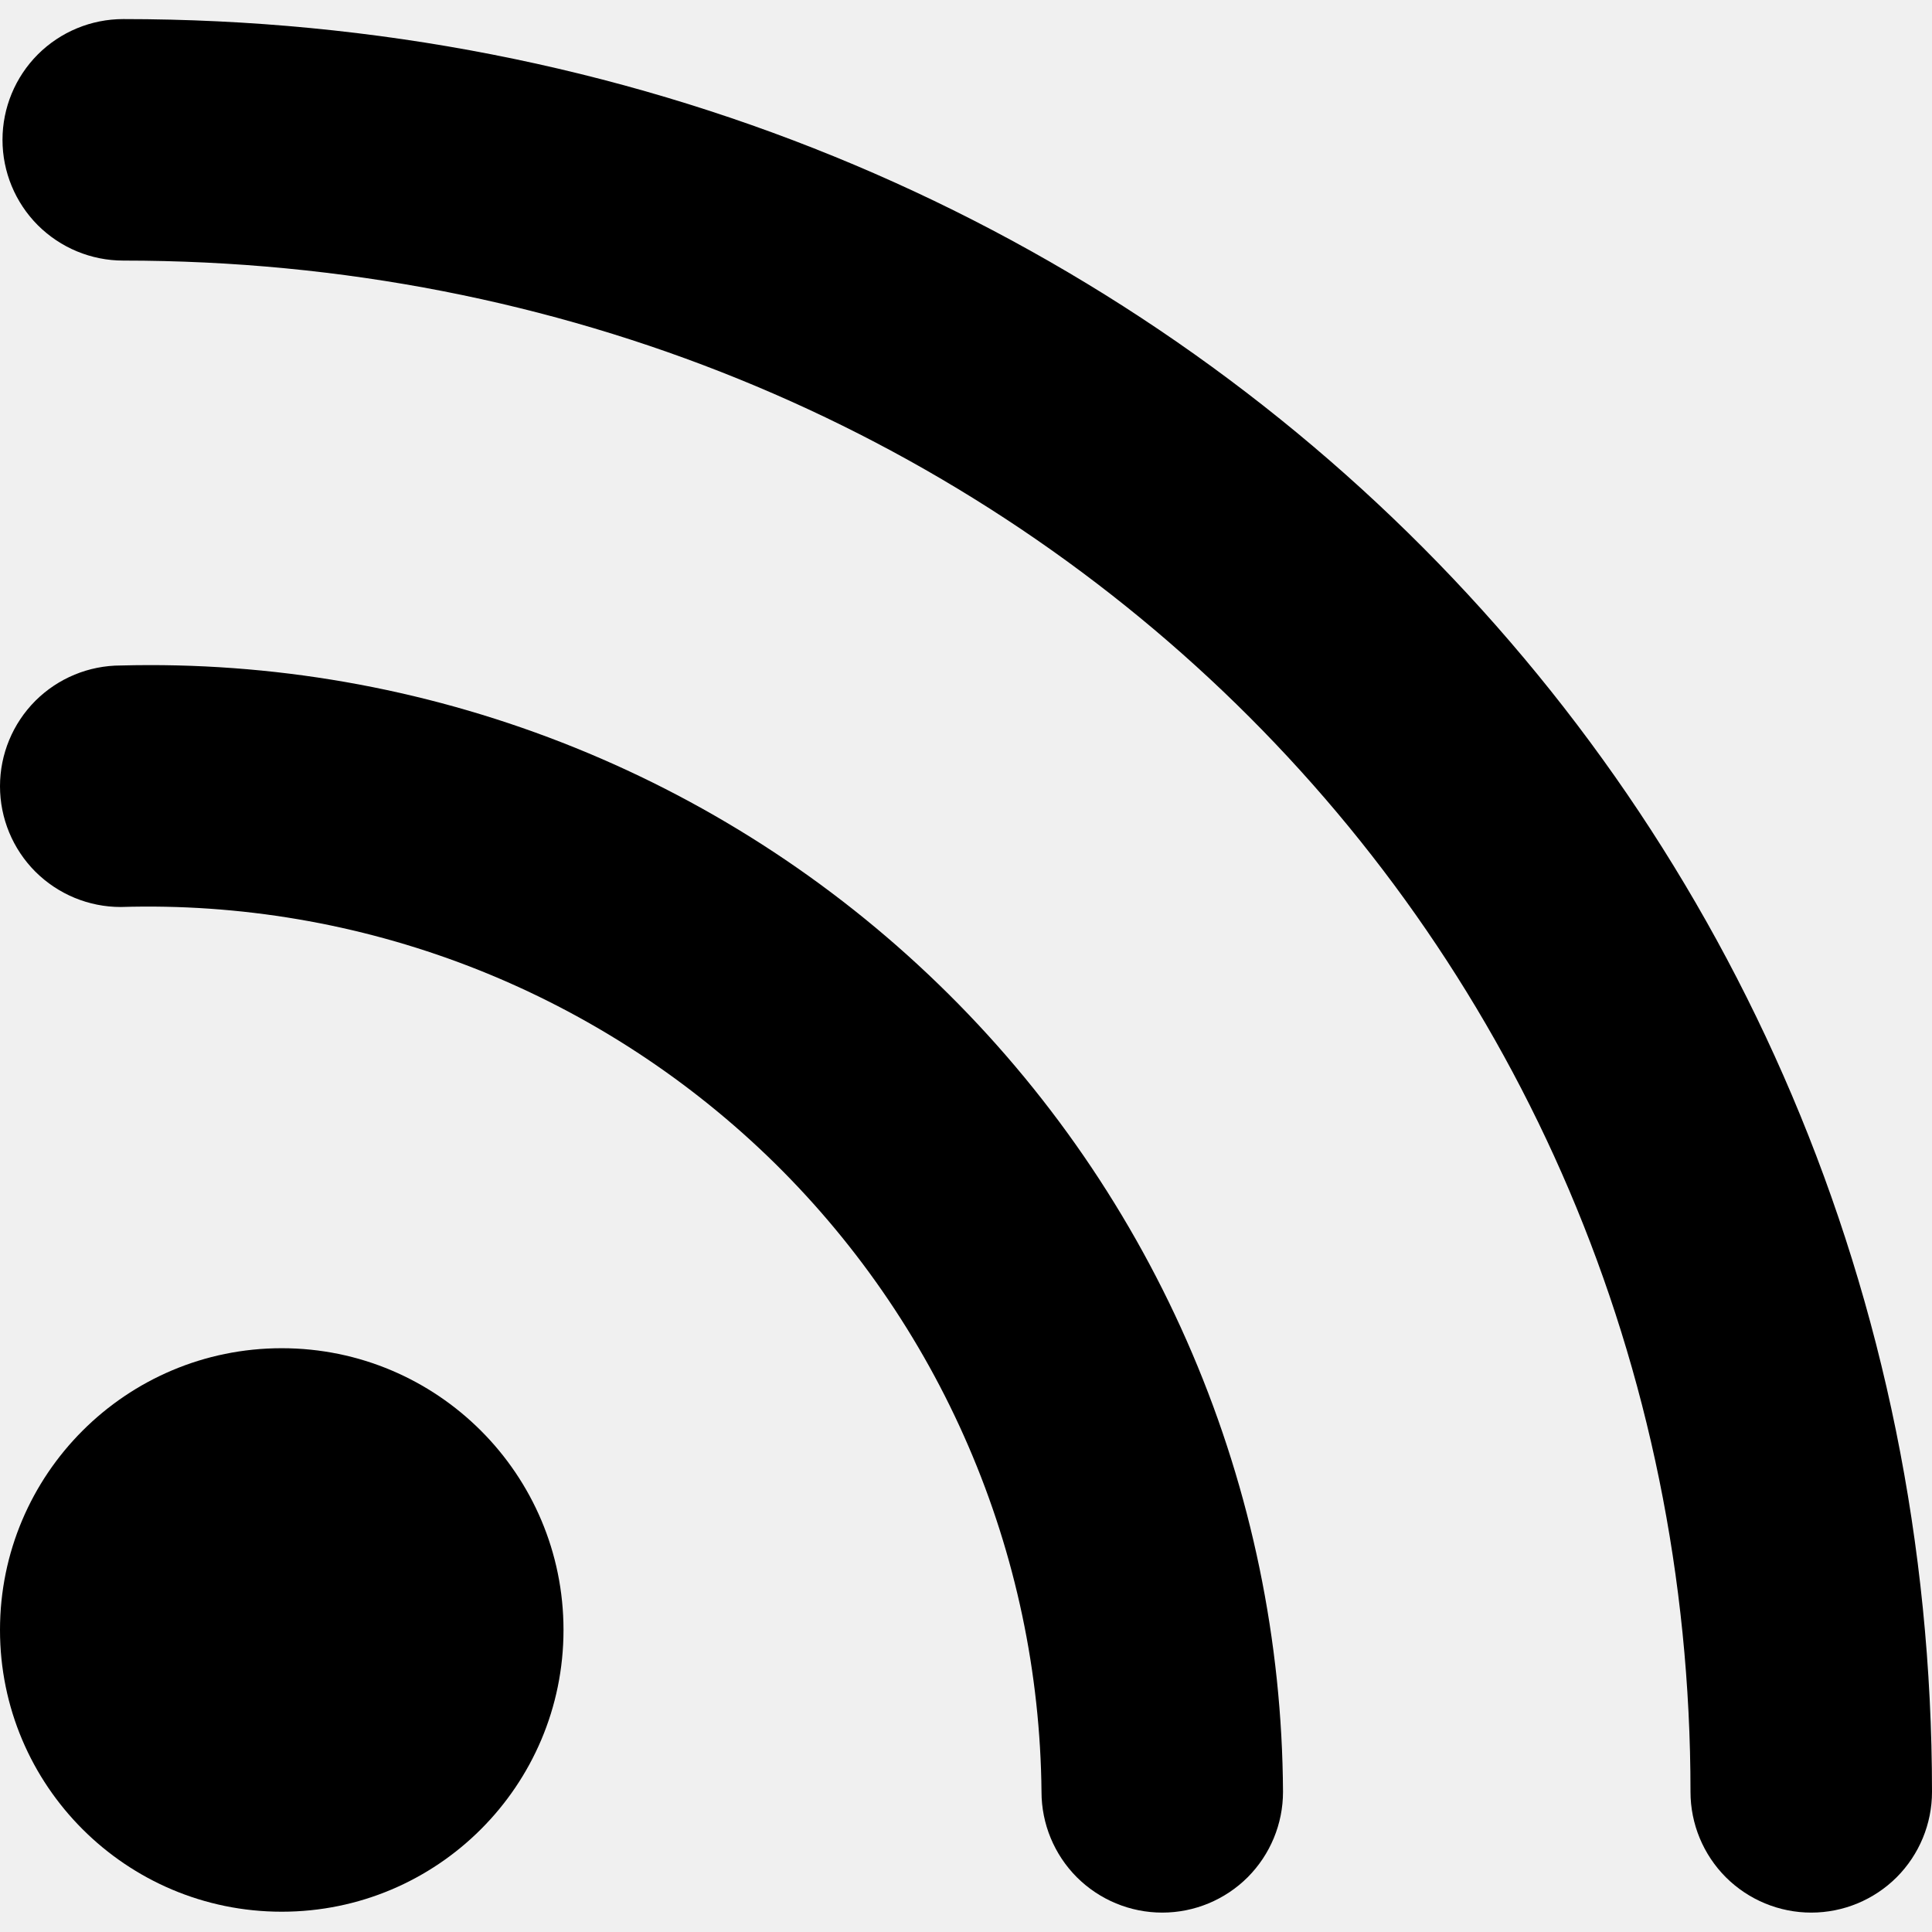
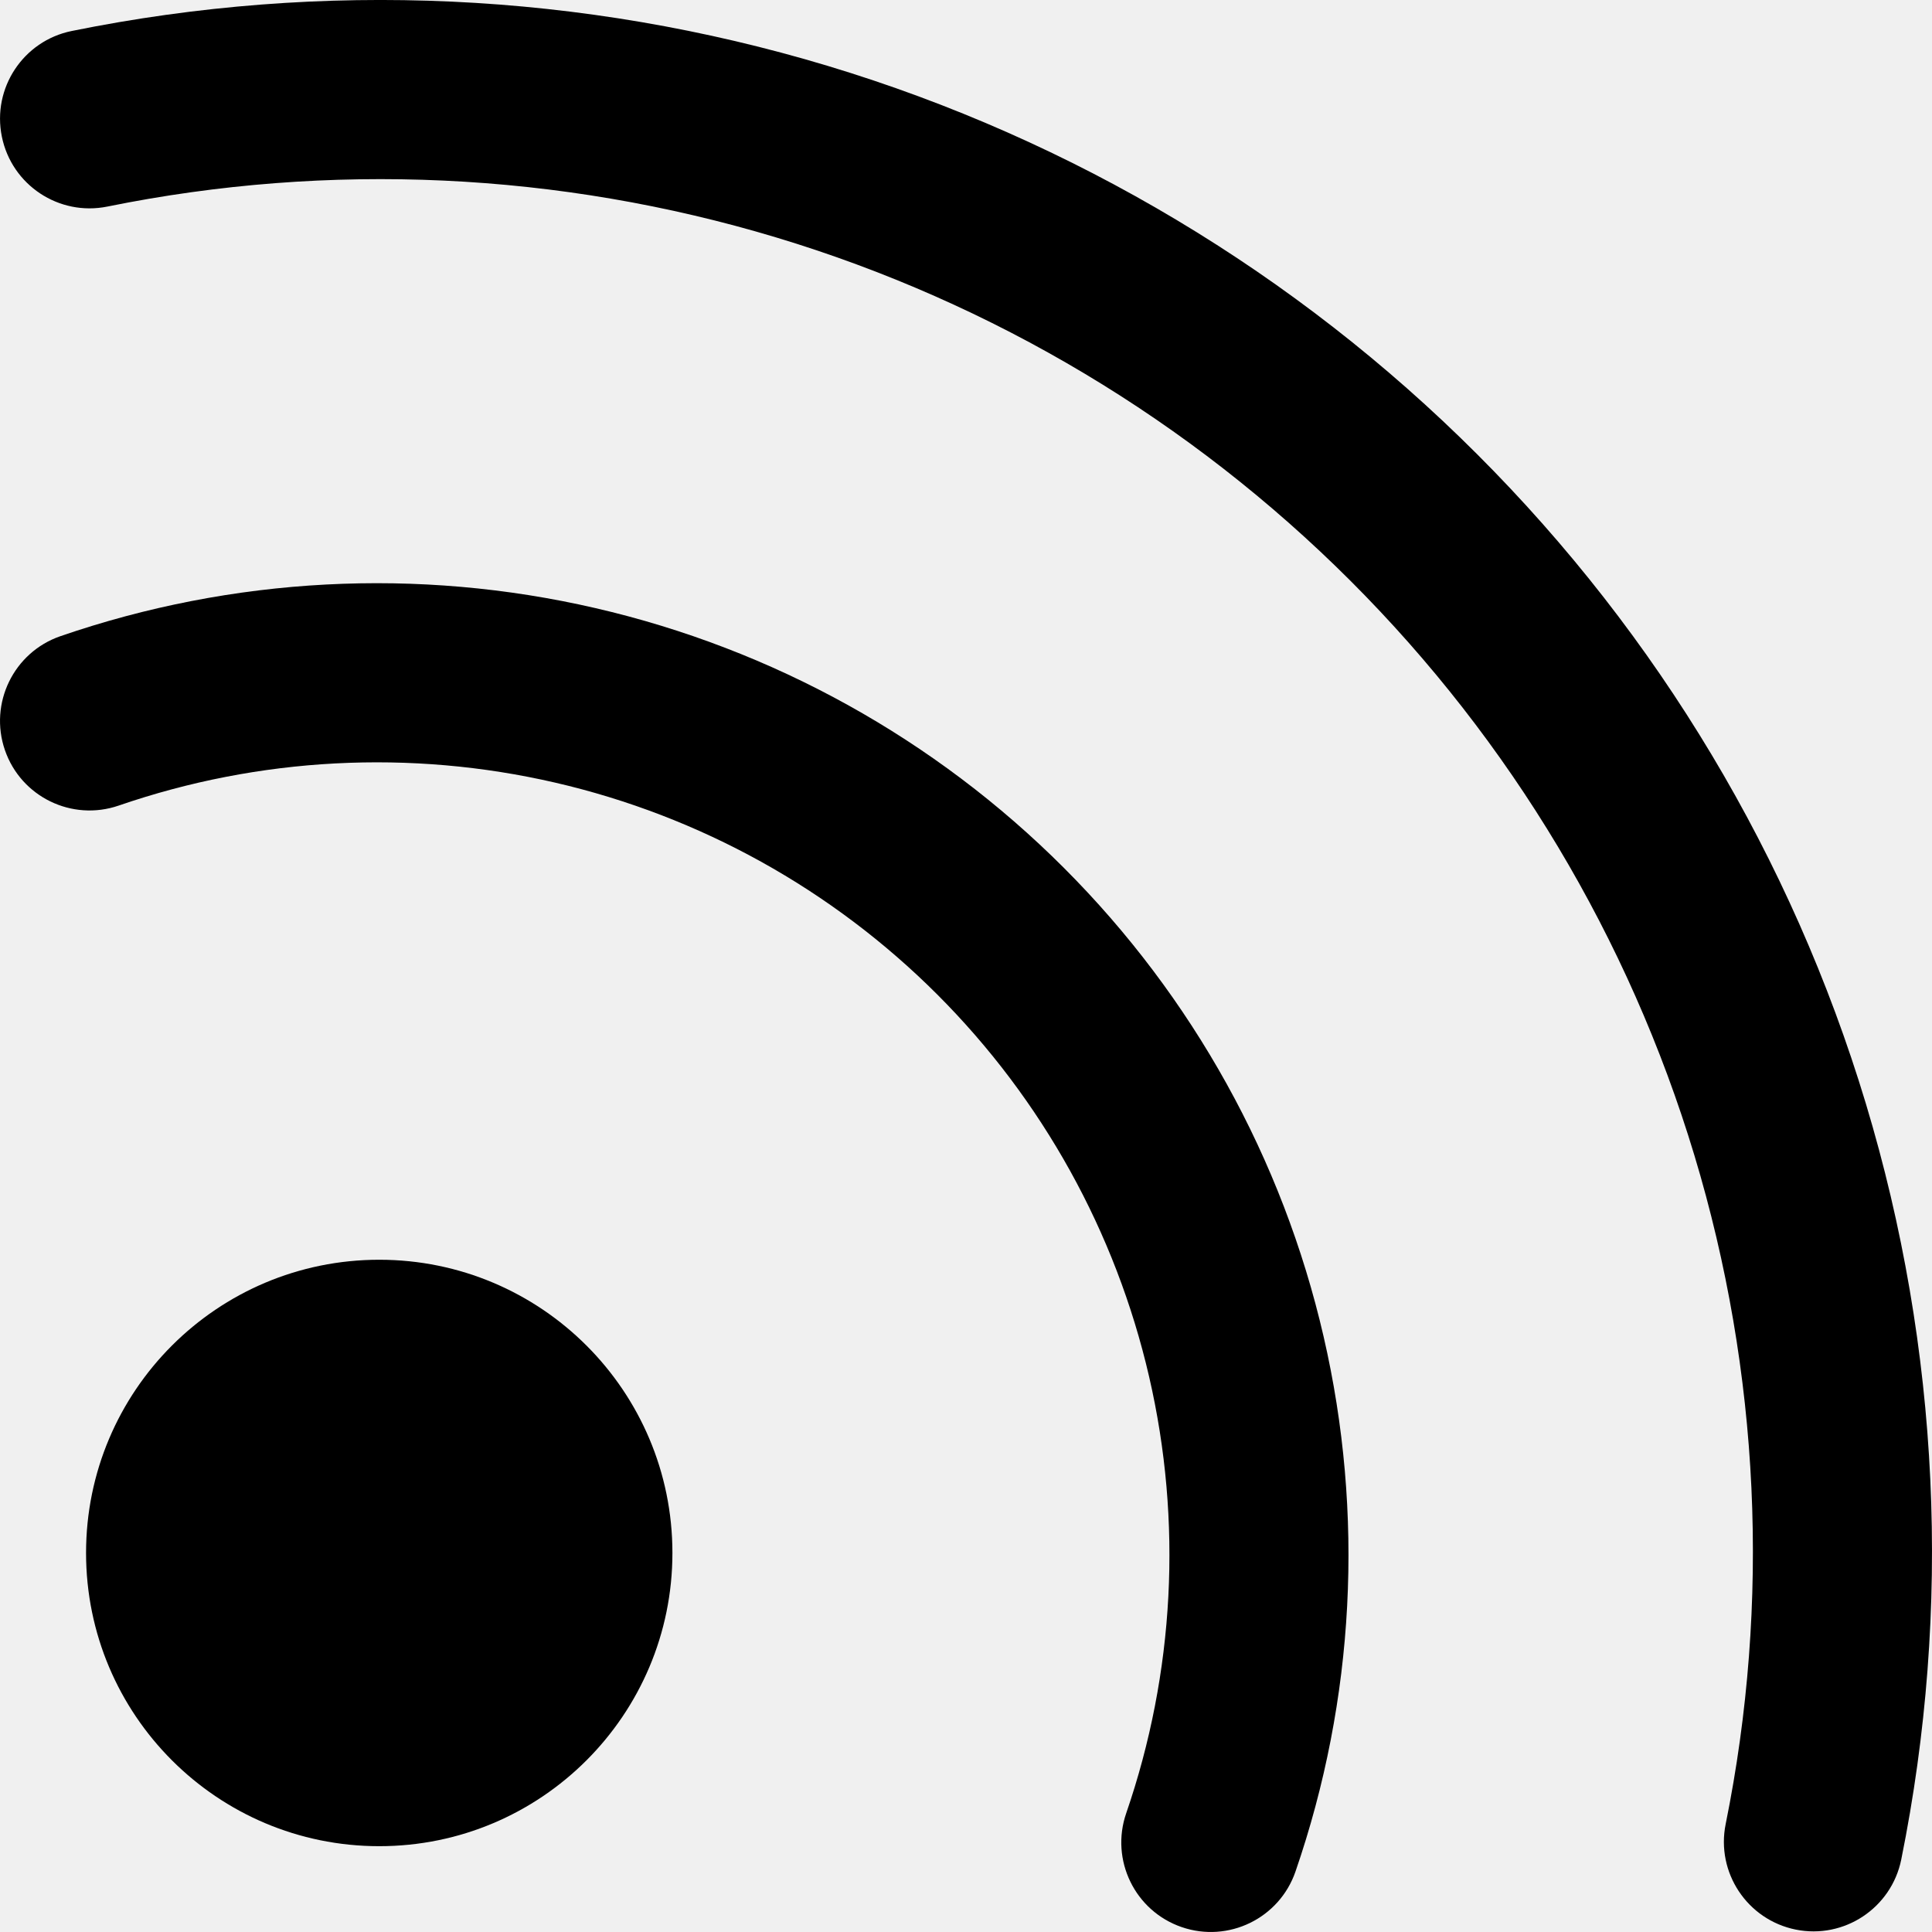
<svg xmlns="http://www.w3.org/2000/svg" width="24" height="24" viewBox="0 0 24 24" fill="none">
  <g clip-path="url(#clip0)">
-     <path d="M1.5 8.267C1.102 8.267 0.721 8.425 0.439 8.706C0.158 8.988 0 9.369 0 9.767C0 10.165 0.158 10.546 0.439 10.828C0.721 11.109 1.102 11.267 1.5 11.267C2.977 11.222 4.448 11.472 5.827 12.003C7.205 12.534 8.464 13.335 9.53 14.358C10.595 15.382 11.445 16.608 12.03 17.965C12.616 19.322 12.924 20.782 12.938 22.259C12.938 22.657 13.096 23.038 13.377 23.32C13.659 23.601 14.04 23.759 14.438 23.759C14.836 23.759 15.217 23.601 15.499 23.32C15.78 23.038 15.938 22.657 15.938 22.259C15.928 20.387 15.545 18.535 14.81 16.812C14.076 15.09 13.005 13.531 11.66 12.228C10.316 10.925 8.724 9.903 6.979 9.223C5.235 8.543 3.372 8.218 1.5 8.267Z" fill="black" />
-     <path d="M1.531 0.237C1.133 0.237 0.752 0.395 0.47 0.676C0.189 0.958 0.031 1.339 0.031 1.737C0.031 2.135 0.189 2.516 0.47 2.798C0.752 3.079 1.133 3.237 1.531 3.237C12.448 3.237 21 11.592 21 22.259C21 22.657 21.158 23.038 21.439 23.32C21.721 23.601 22.102 23.759 22.5 23.759C22.898 23.759 23.279 23.601 23.561 23.32C23.842 23.038 24 22.657 24 22.259C24 9.91 14.13 0.237 1.531 0.237Z" fill="black" />
-     <path d="M3.5 23.748C5.433 23.748 7 22.181 7 20.248C7 18.315 5.433 16.748 3.5 16.748C1.567 16.748 0 18.315 0 20.248C0 22.181 1.567 23.748 3.5 23.748Z" fill="black" />
+     <path fill-rule="evenodd" clip-rule="evenodd" d="M8.353 19.291C8.353 21.303 6.722 22.934 4.711 22.934C2.699 22.934 1.069 21.303 1.069 19.291C1.069 17.279 2.699 15.649 4.711 15.649C6.722 15.649 8.353 17.279 8.353 19.291Z" fill="black" />
+     <path fill-rule="evenodd" clip-rule="evenodd" d="M6.896 9.722C5.098 9.307 3.219 9.406 1.475 10.007C0.894 10.207 0.261 9.899 0.061 9.318C-0.139 8.737 0.17 8.103 0.75 7.903C2.889 7.166 5.192 7.045 7.396 7.554C9.6 8.063 11.617 9.181 13.216 10.781C14.816 12.381 15.934 14.398 16.442 16.602C16.951 18.807 16.83 21.11 16.093 23.249C15.893 23.83 15.26 24.139 14.679 23.939C14.098 23.739 13.79 23.106 13.99 22.525C14.591 20.78 14.69 18.901 14.275 17.103C13.86 15.305 12.948 13.659 11.643 12.354C10.338 11.049 8.693 10.137 6.896 9.722Z" fill="black" />
+     <path fill-rule="evenodd" clip-rule="evenodd" d="M9.64 2.949C6.945 2.138 4.092 2.006 1.334 2.566C0.732 2.688 0.145 2.299 0.023 1.697C-0.1 1.095 0.289 0.507 0.891 0.385C4.009 -0.248 7.235 -0.099 10.281 0.818C13.327 1.736 16.099 3.393 18.349 5.642C20.6 7.891 22.259 10.662 23.178 13.708C24.097 16.755 24.248 19.981 23.618 23.1C23.496 23.702 22.909 24.092 22.307 23.97C21.705 23.848 21.315 23.261 21.437 22.659C21.995 19.9 21.861 17.046 21.048 14.351C20.235 11.657 18.767 9.205 16.777 7.216C14.786 5.226 12.334 3.76 9.64 2.949Z" fill="black" />
  </g>
  <defs>
    <clipPath id="clip0">
      <rect width="24" height="24" fill="white" />
    </clipPath>
  </defs>
</svg>
